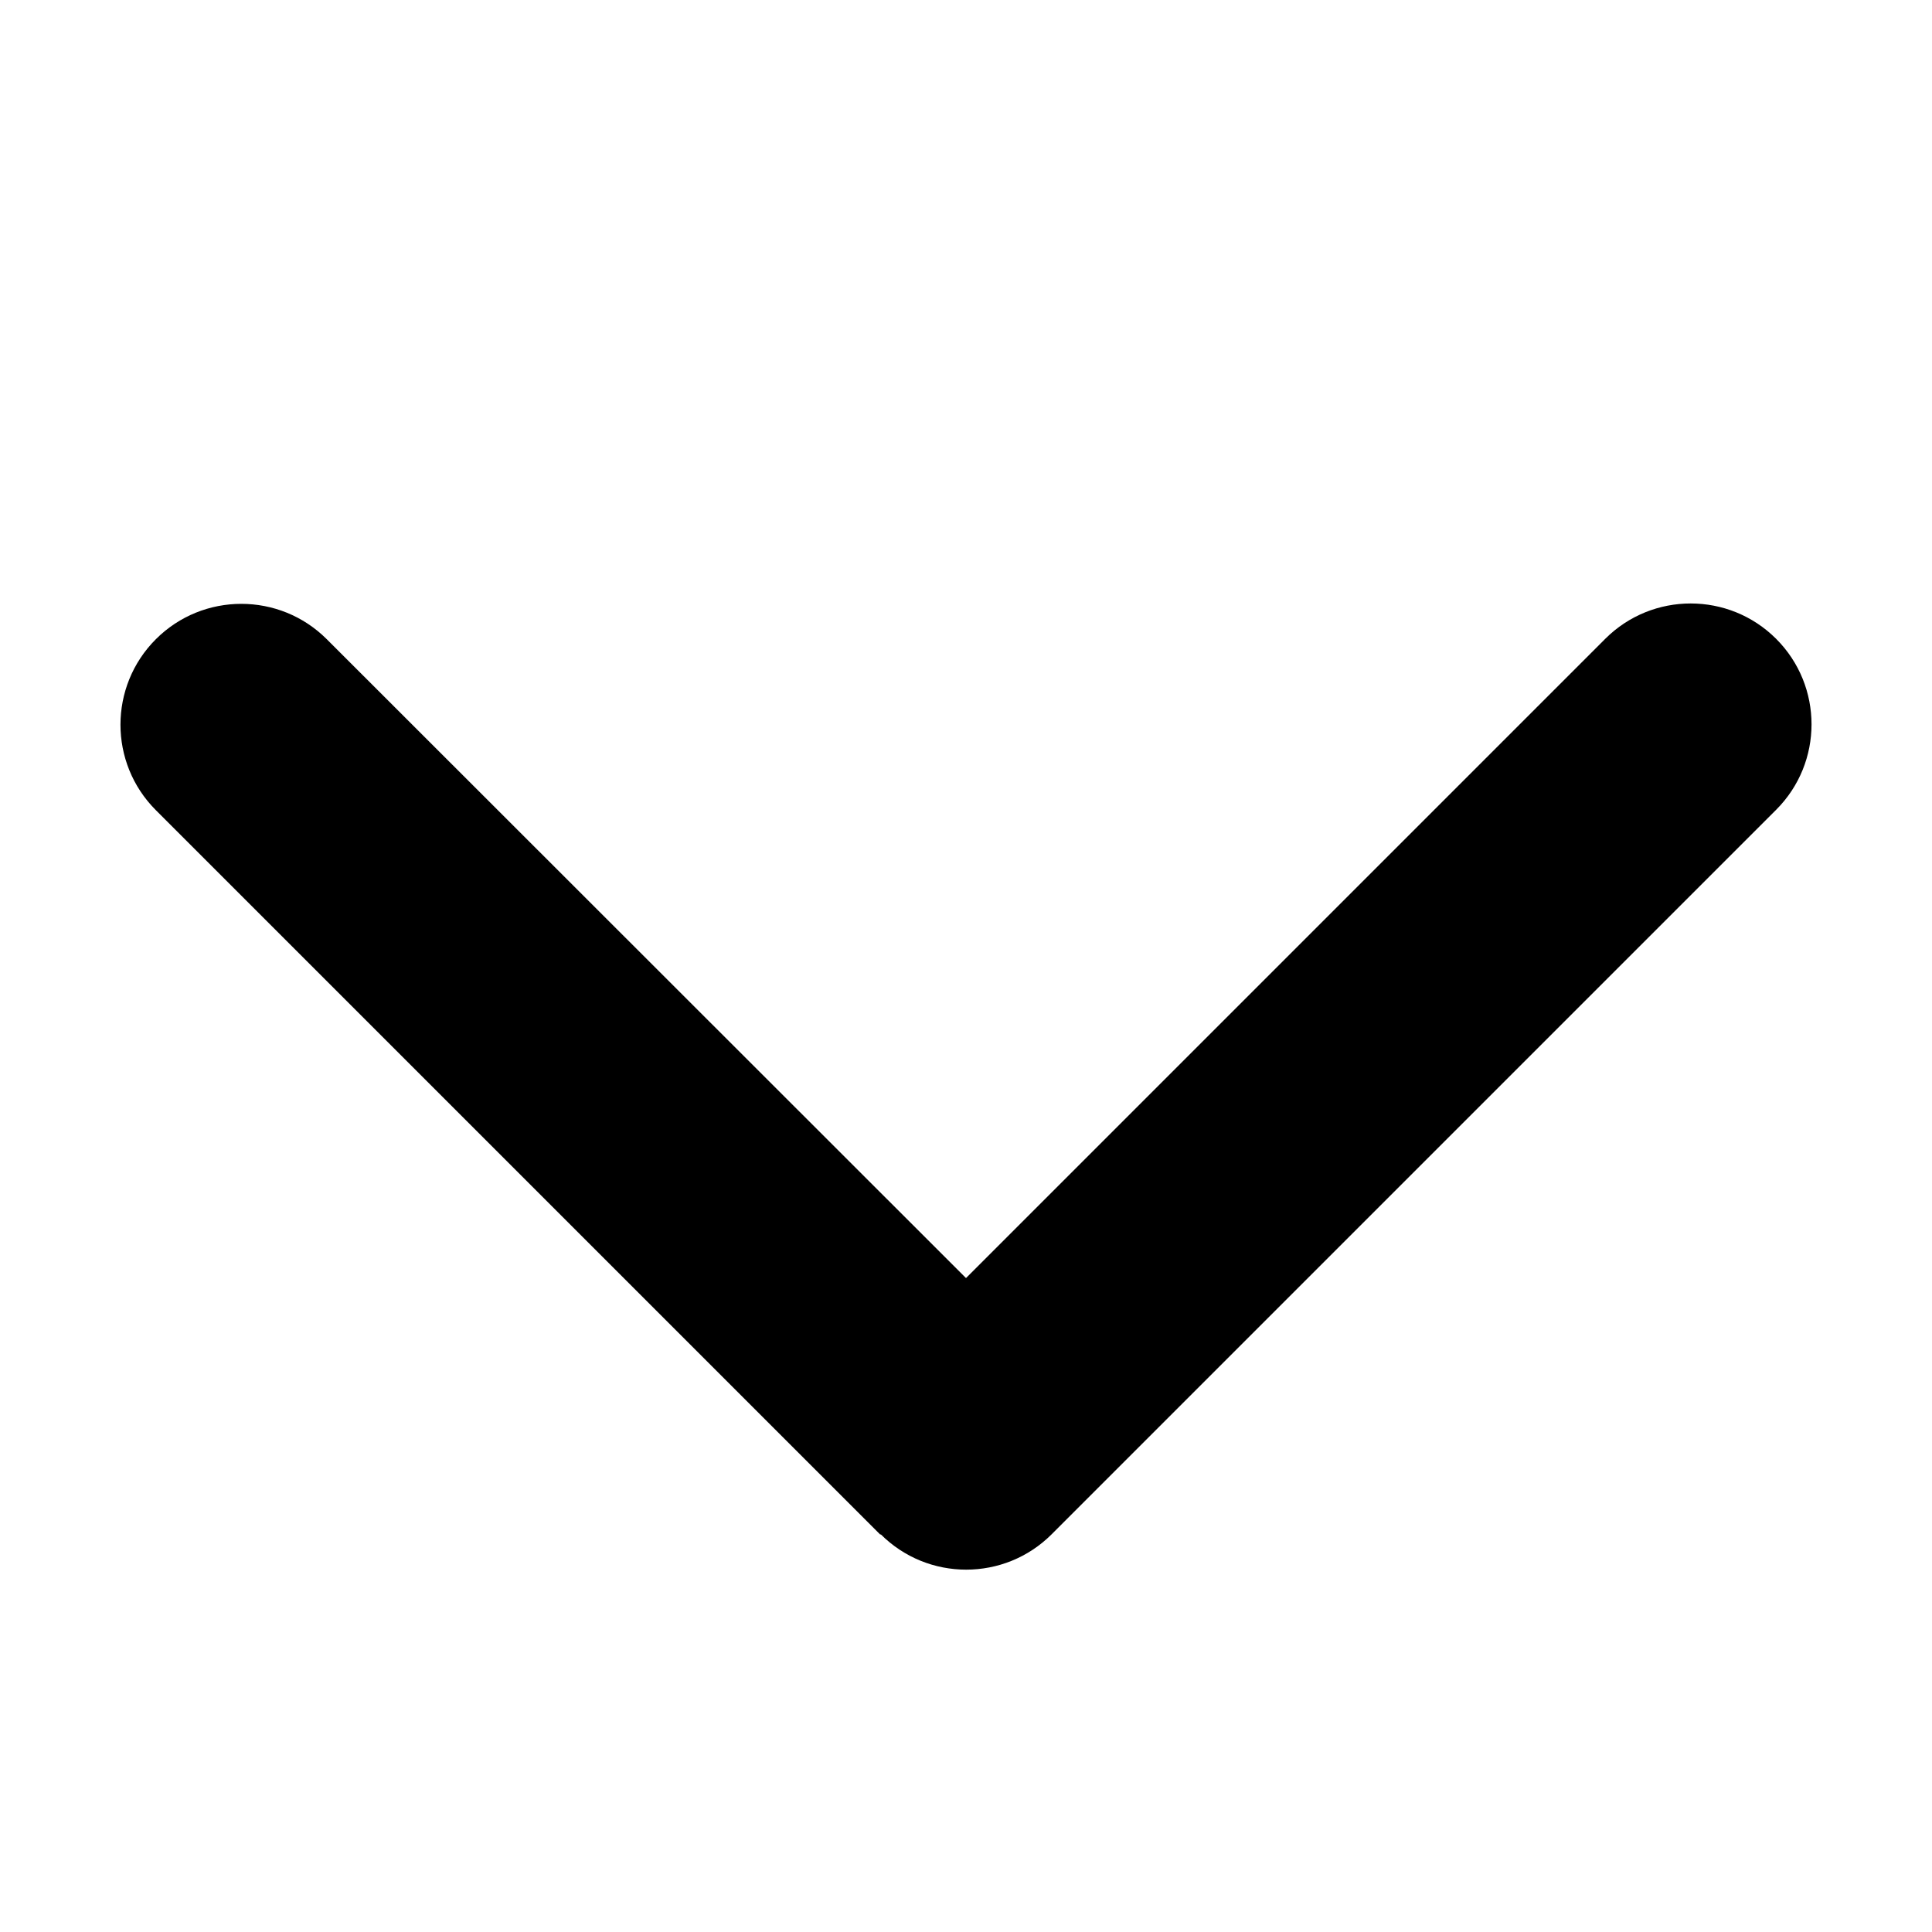
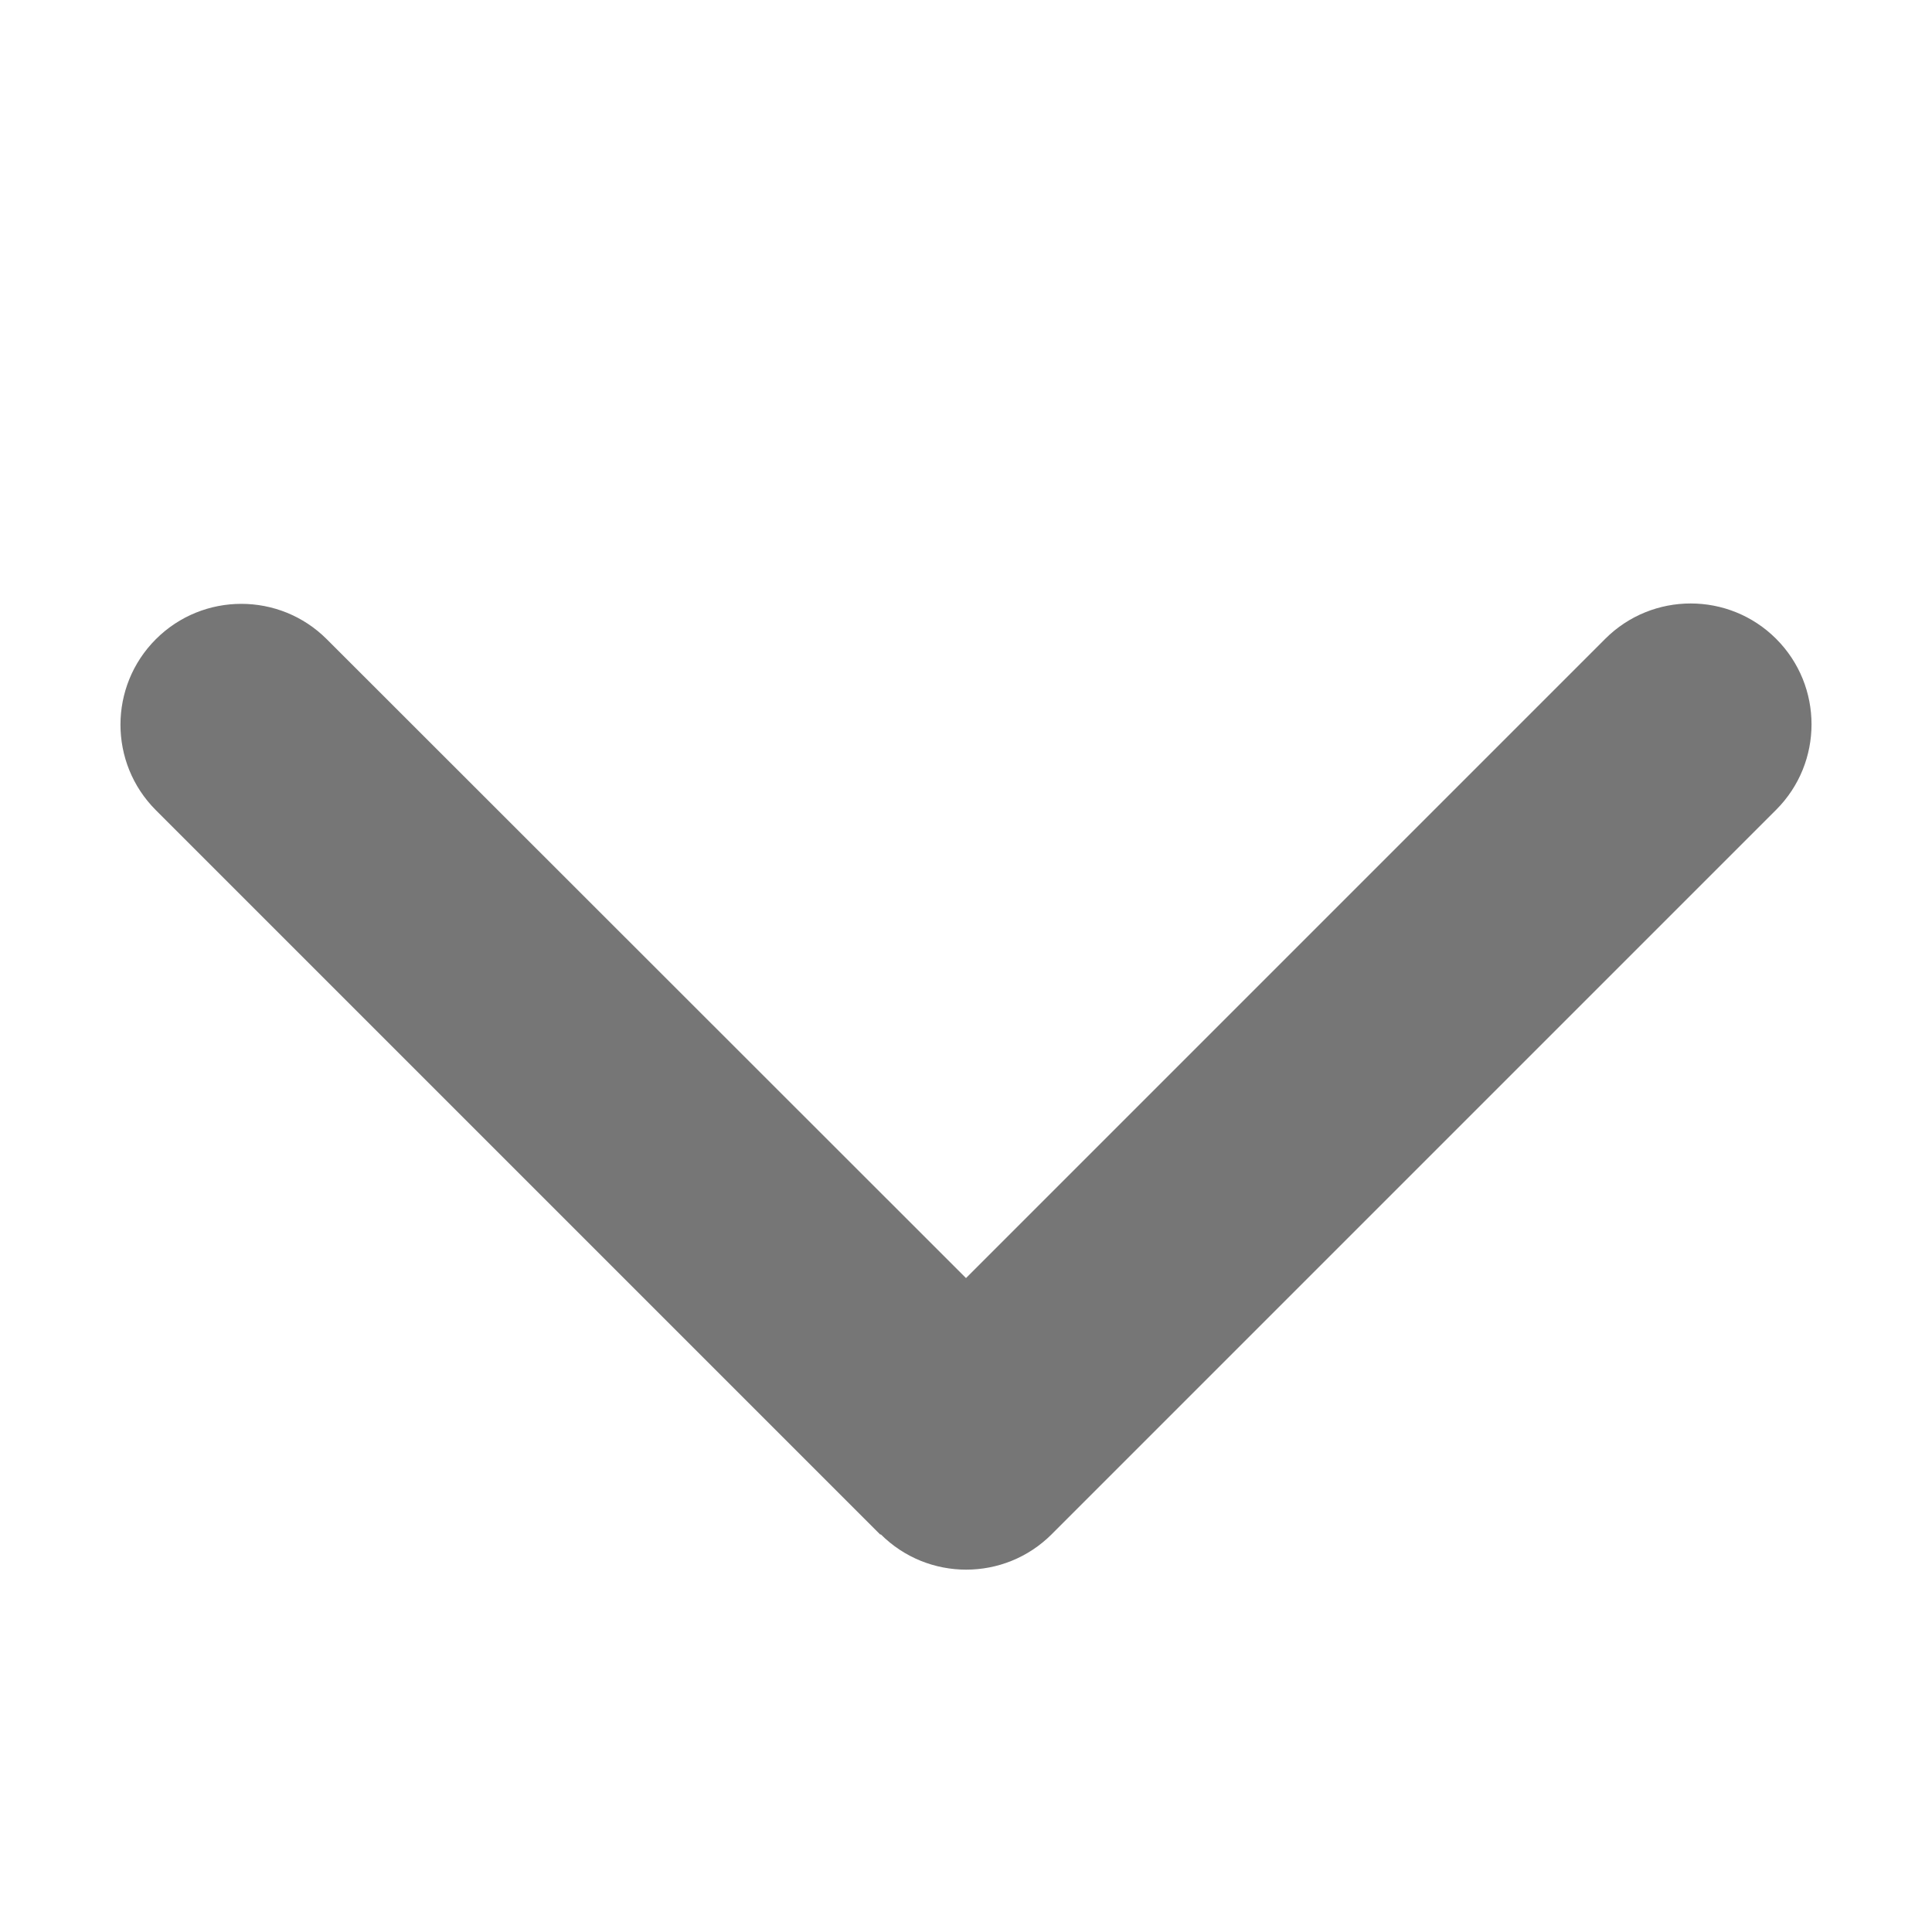
<svg xmlns="http://www.w3.org/2000/svg" viewBox="0 0 512 512">
-   <path d="M233.4 406.6c12.5 12.5 32.8 12.5 45.3 0l192-192c12.5-12.5 12.5-32.8 0-45.3s-32.8-12.5-45.3 0L256 338.7 86.6 169.4c-12.5-12.5-32.8-12.5-45.3 0s-12.5 32.8 0 45.3l192 192z" />
+   <path style="fill: #767676;" d="M233.4 406.6c12.5 12.5 32.8 12.5 45.3 0l192-192c12.5-12.5 12.5-32.8 0-45.3s-32.8-12.5-45.3 0L256 338.7 86.6 169.4c-12.5-12.5-32.8-12.5-45.3 0s-12.5 32.8 0 45.3l192 192z" />
</svg>
